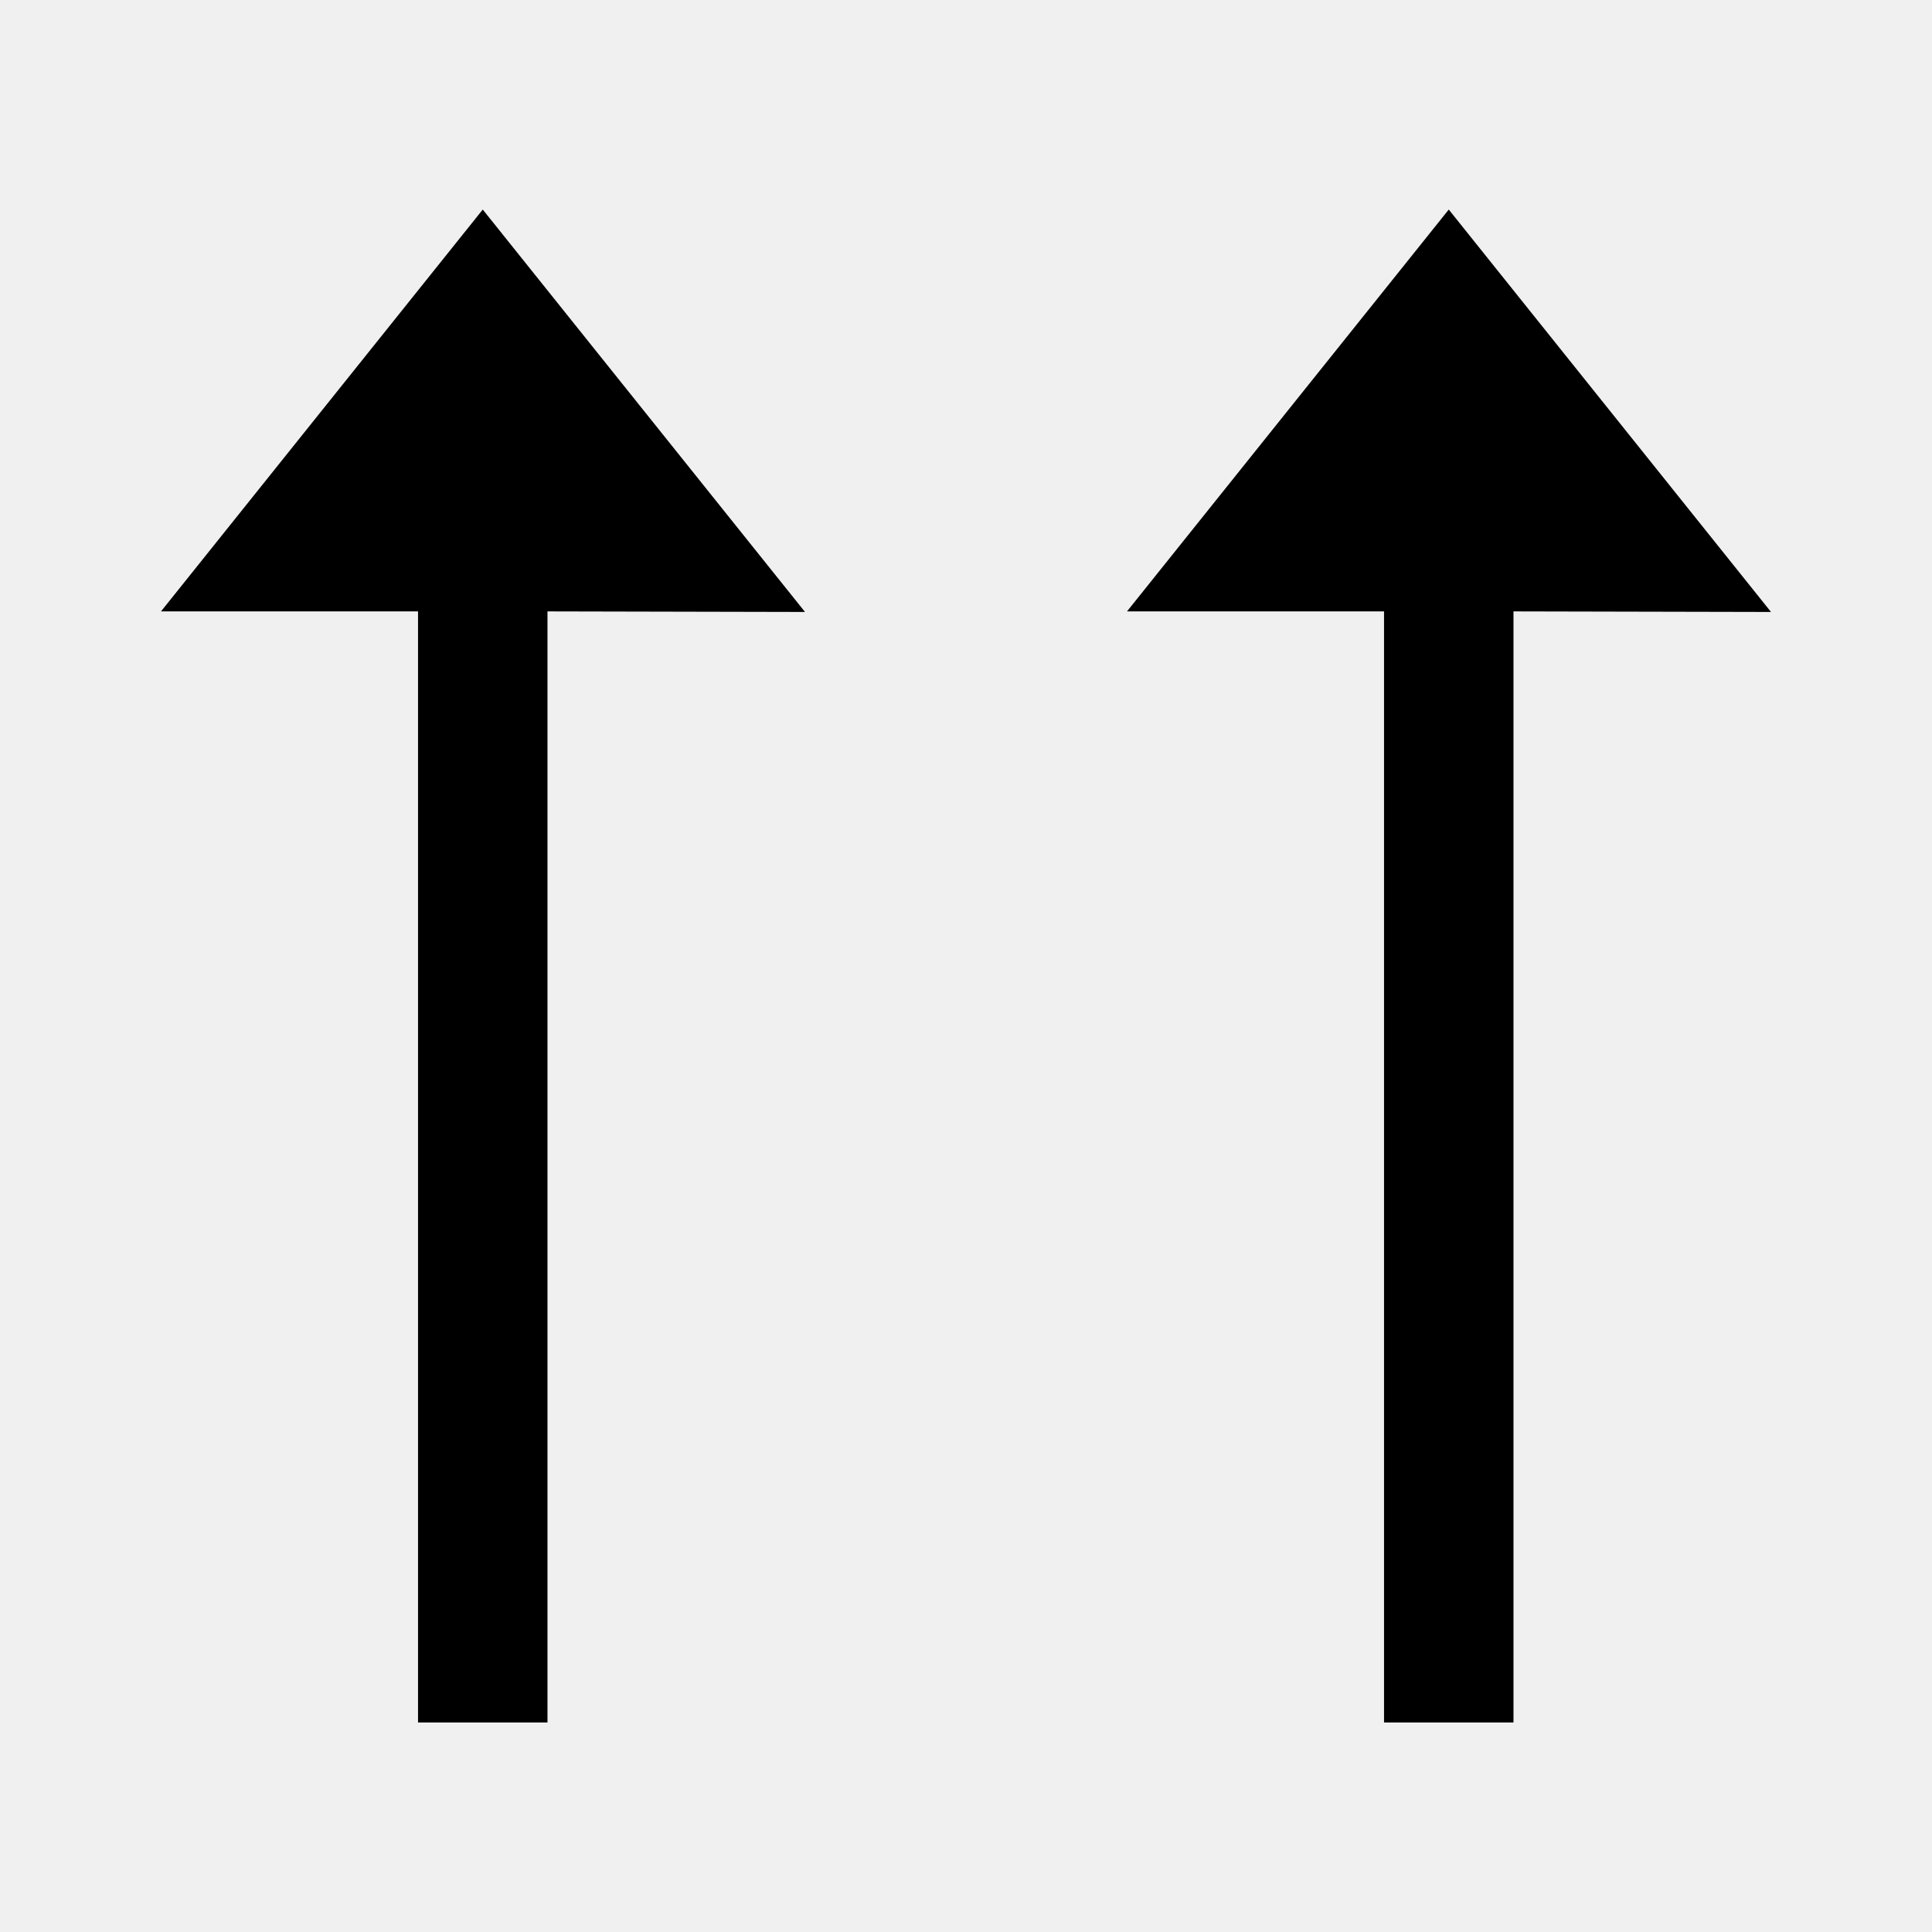
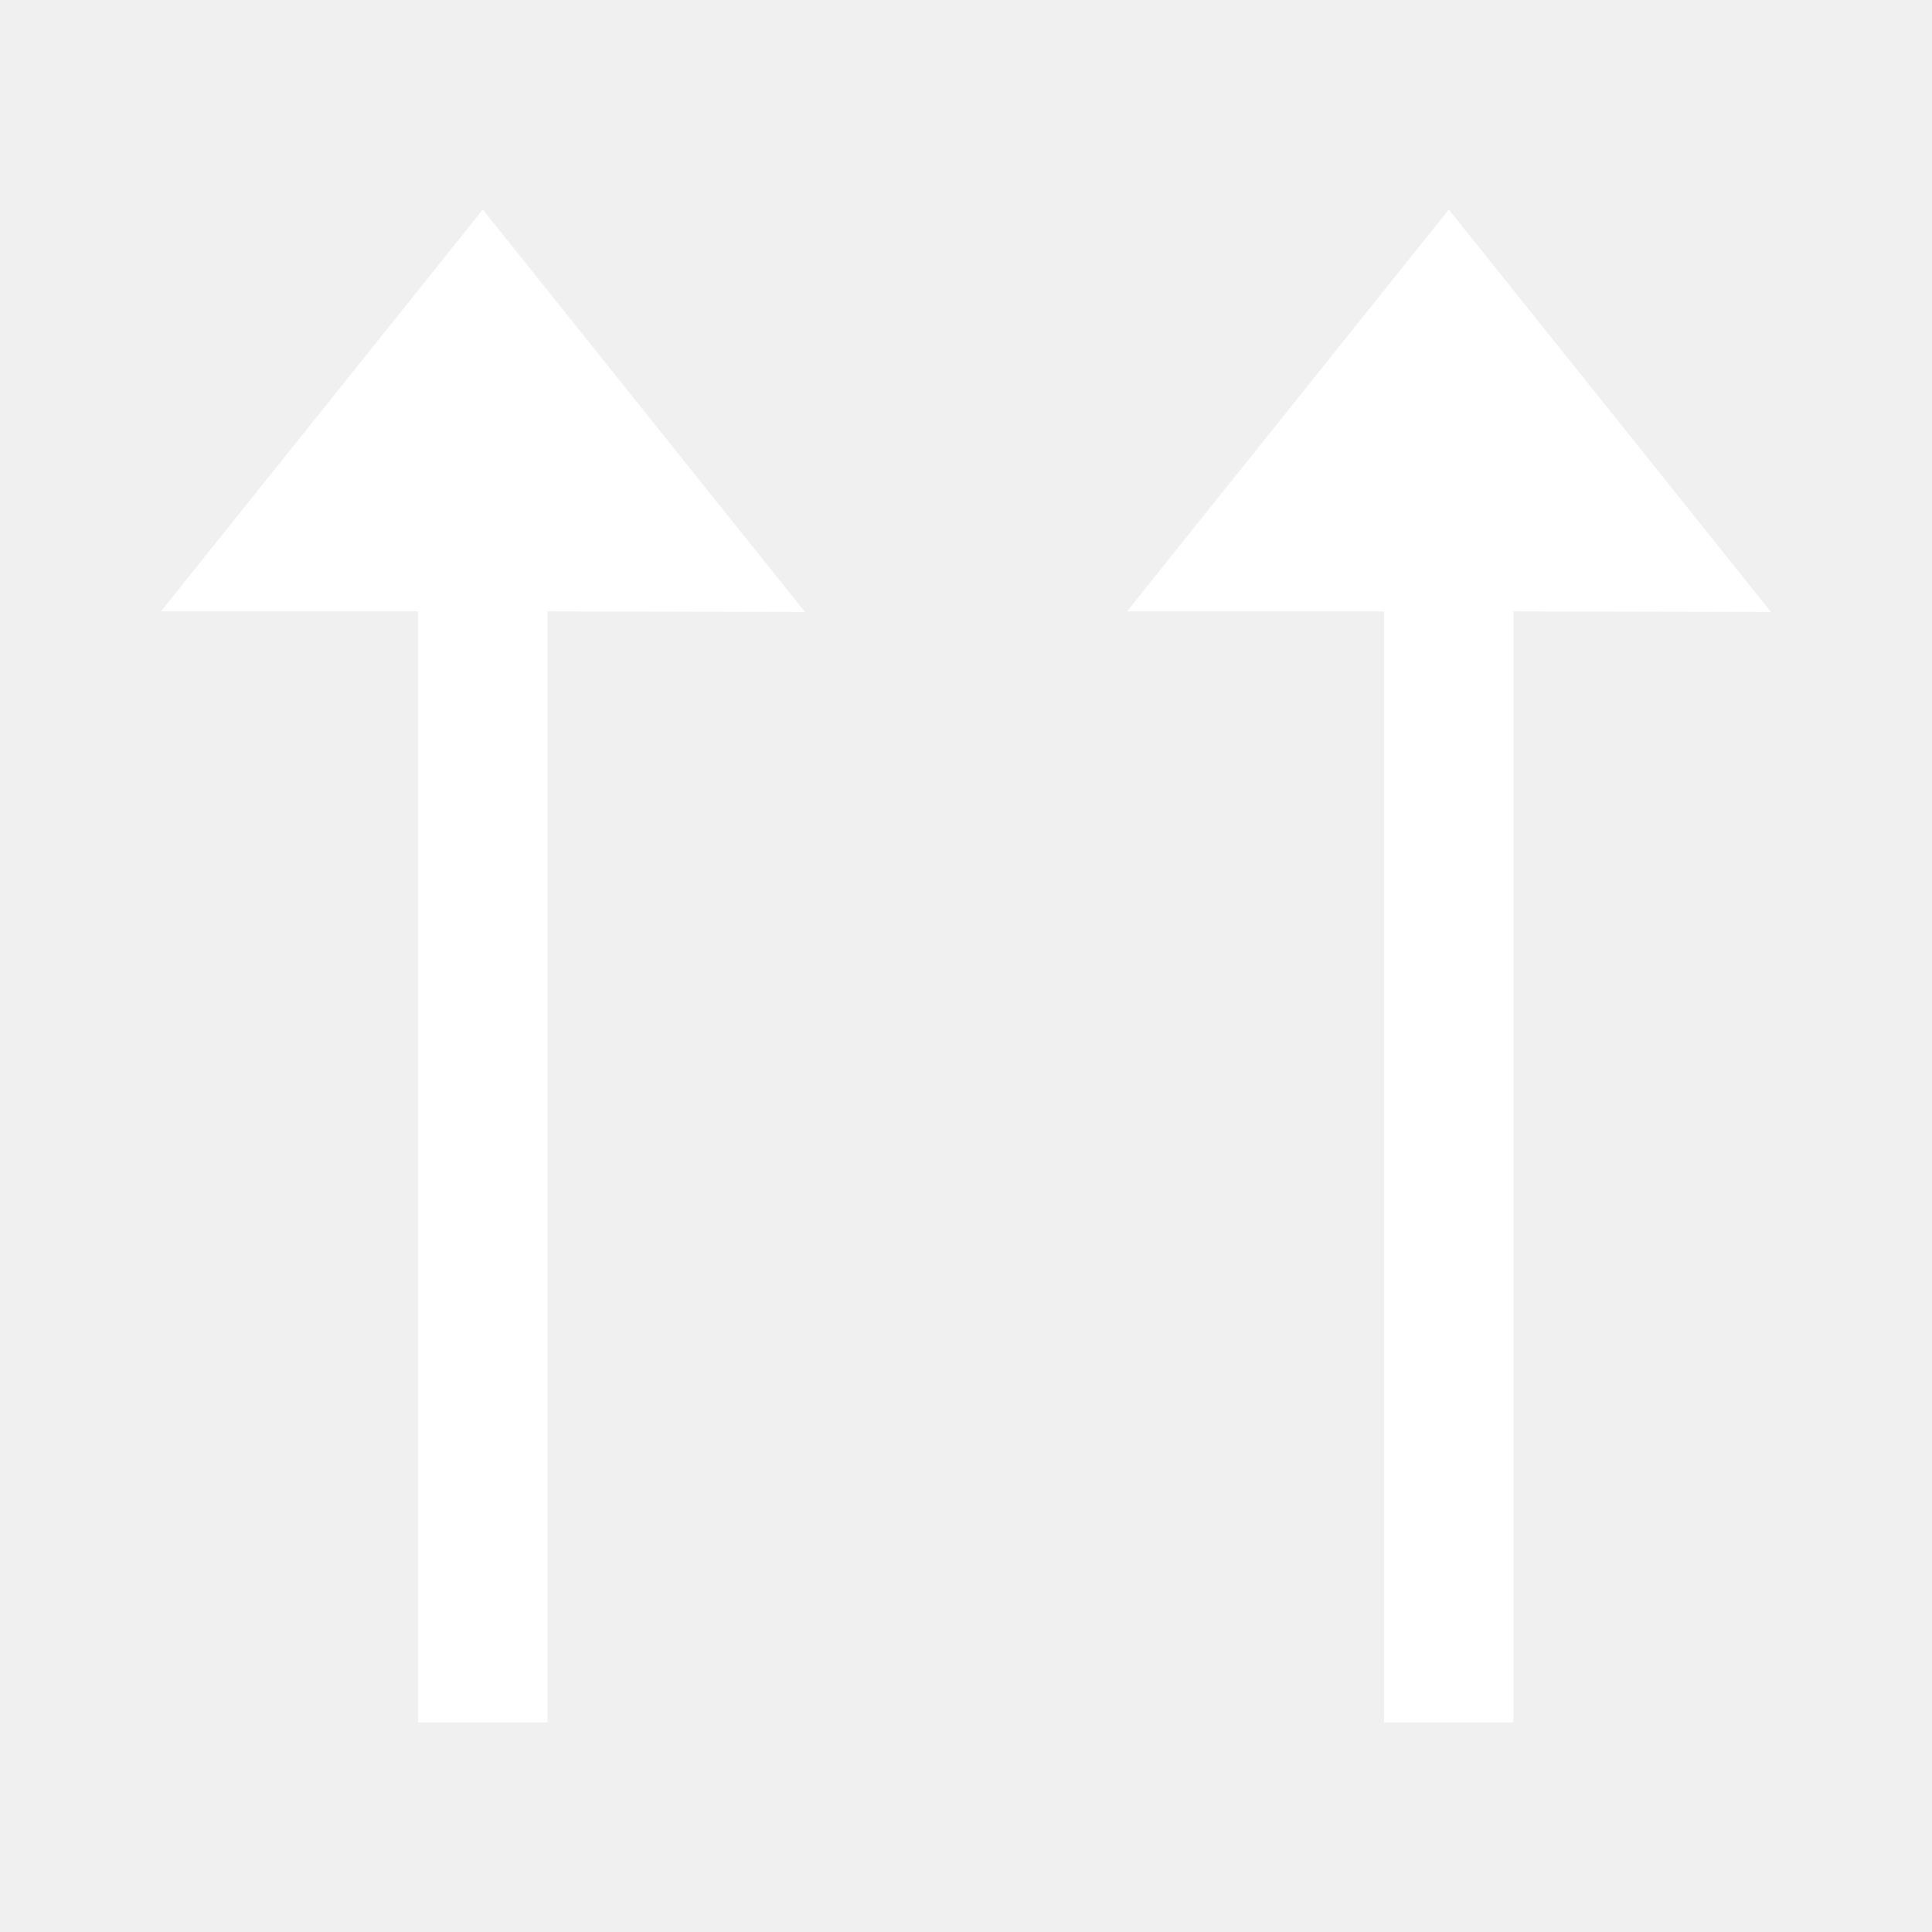
- <svg xmlns="http://www.w3.org/2000/svg" width="24" height="24">
-   <path d="m10 7.602-3.199-.007v13.802H5.193V7.595H2l3.997-4.992ZM22 7.602l-3.199-.007v13.802h-1.608V7.595H14l3.997-4.992Z" style="stroke-width:.895" />
+ <svg xmlns="http://www.w3.org/2000/svg" width="24" height="24" version="1.1" id="svg4">
+   <defs id="defs8" />
+   <path d="m10 7.602-3.199-.007v13.802H5.193V7.595H2l3.997-4.992ZM22 7.602l-3.199-.007v13.802h-1.608V7.595H14l3.997-4.992Z" style="stroke-width:0.895;fill:#ffffff" id="path2" />
</svg>
